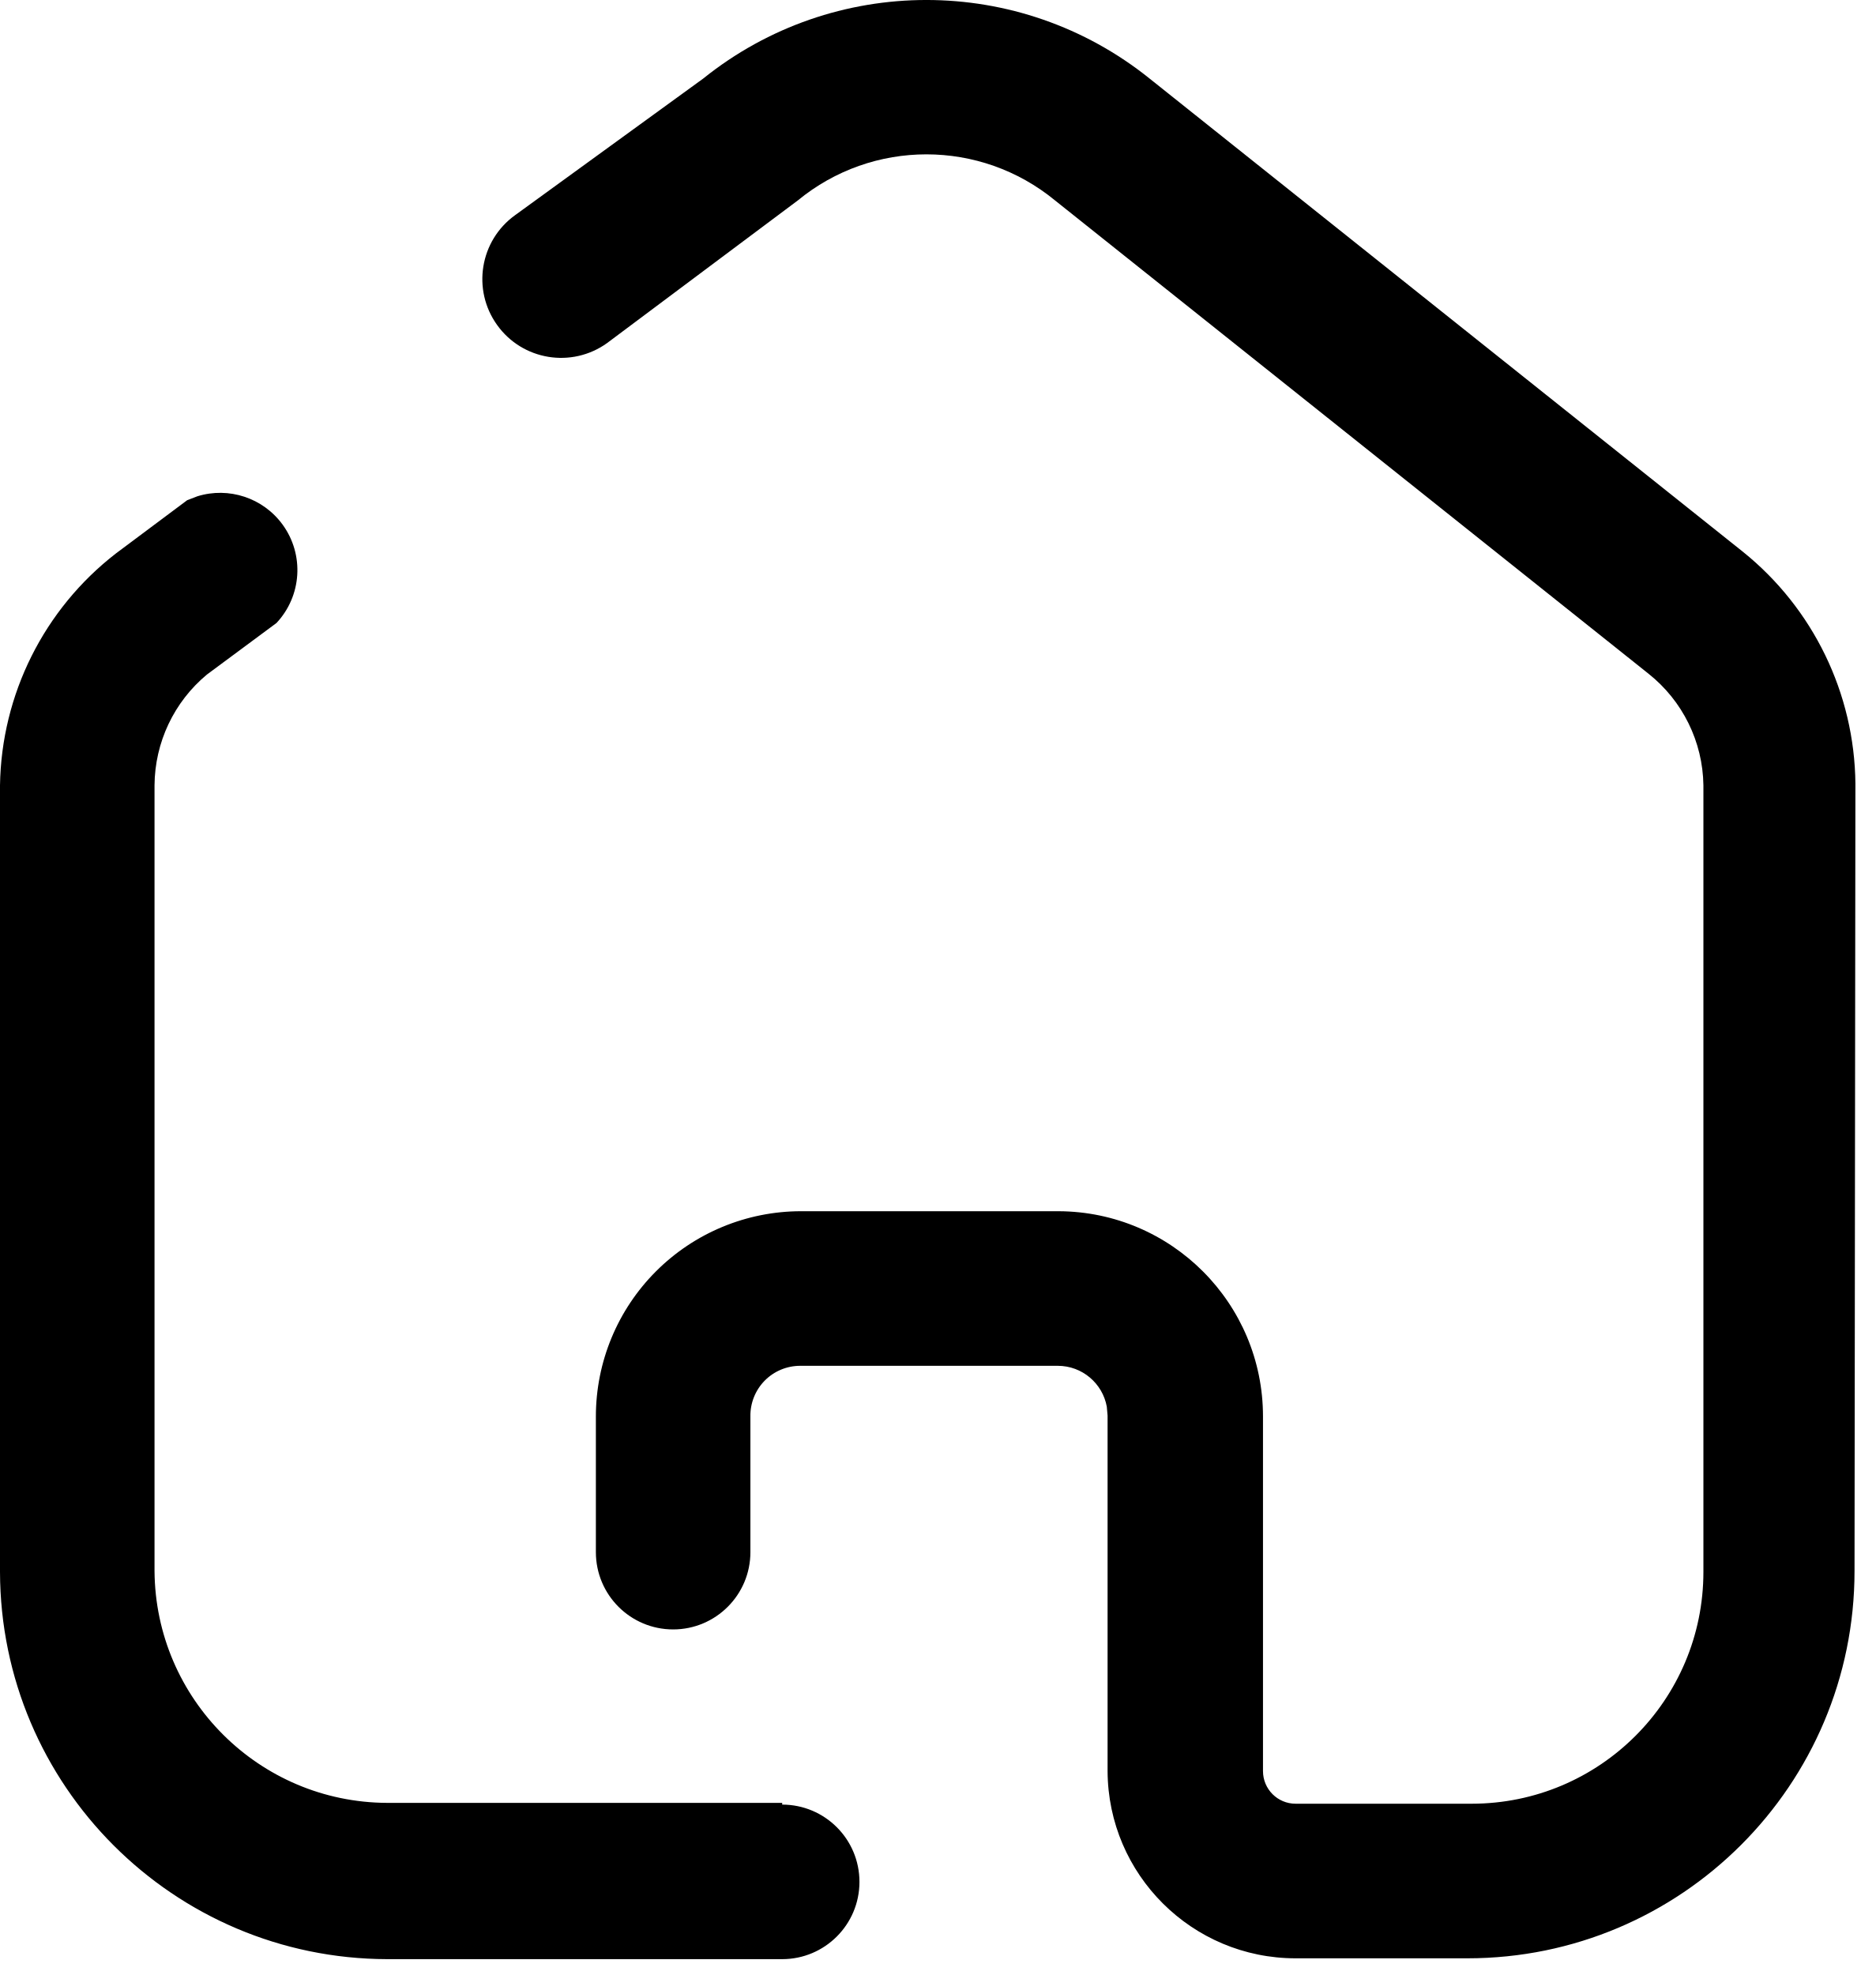
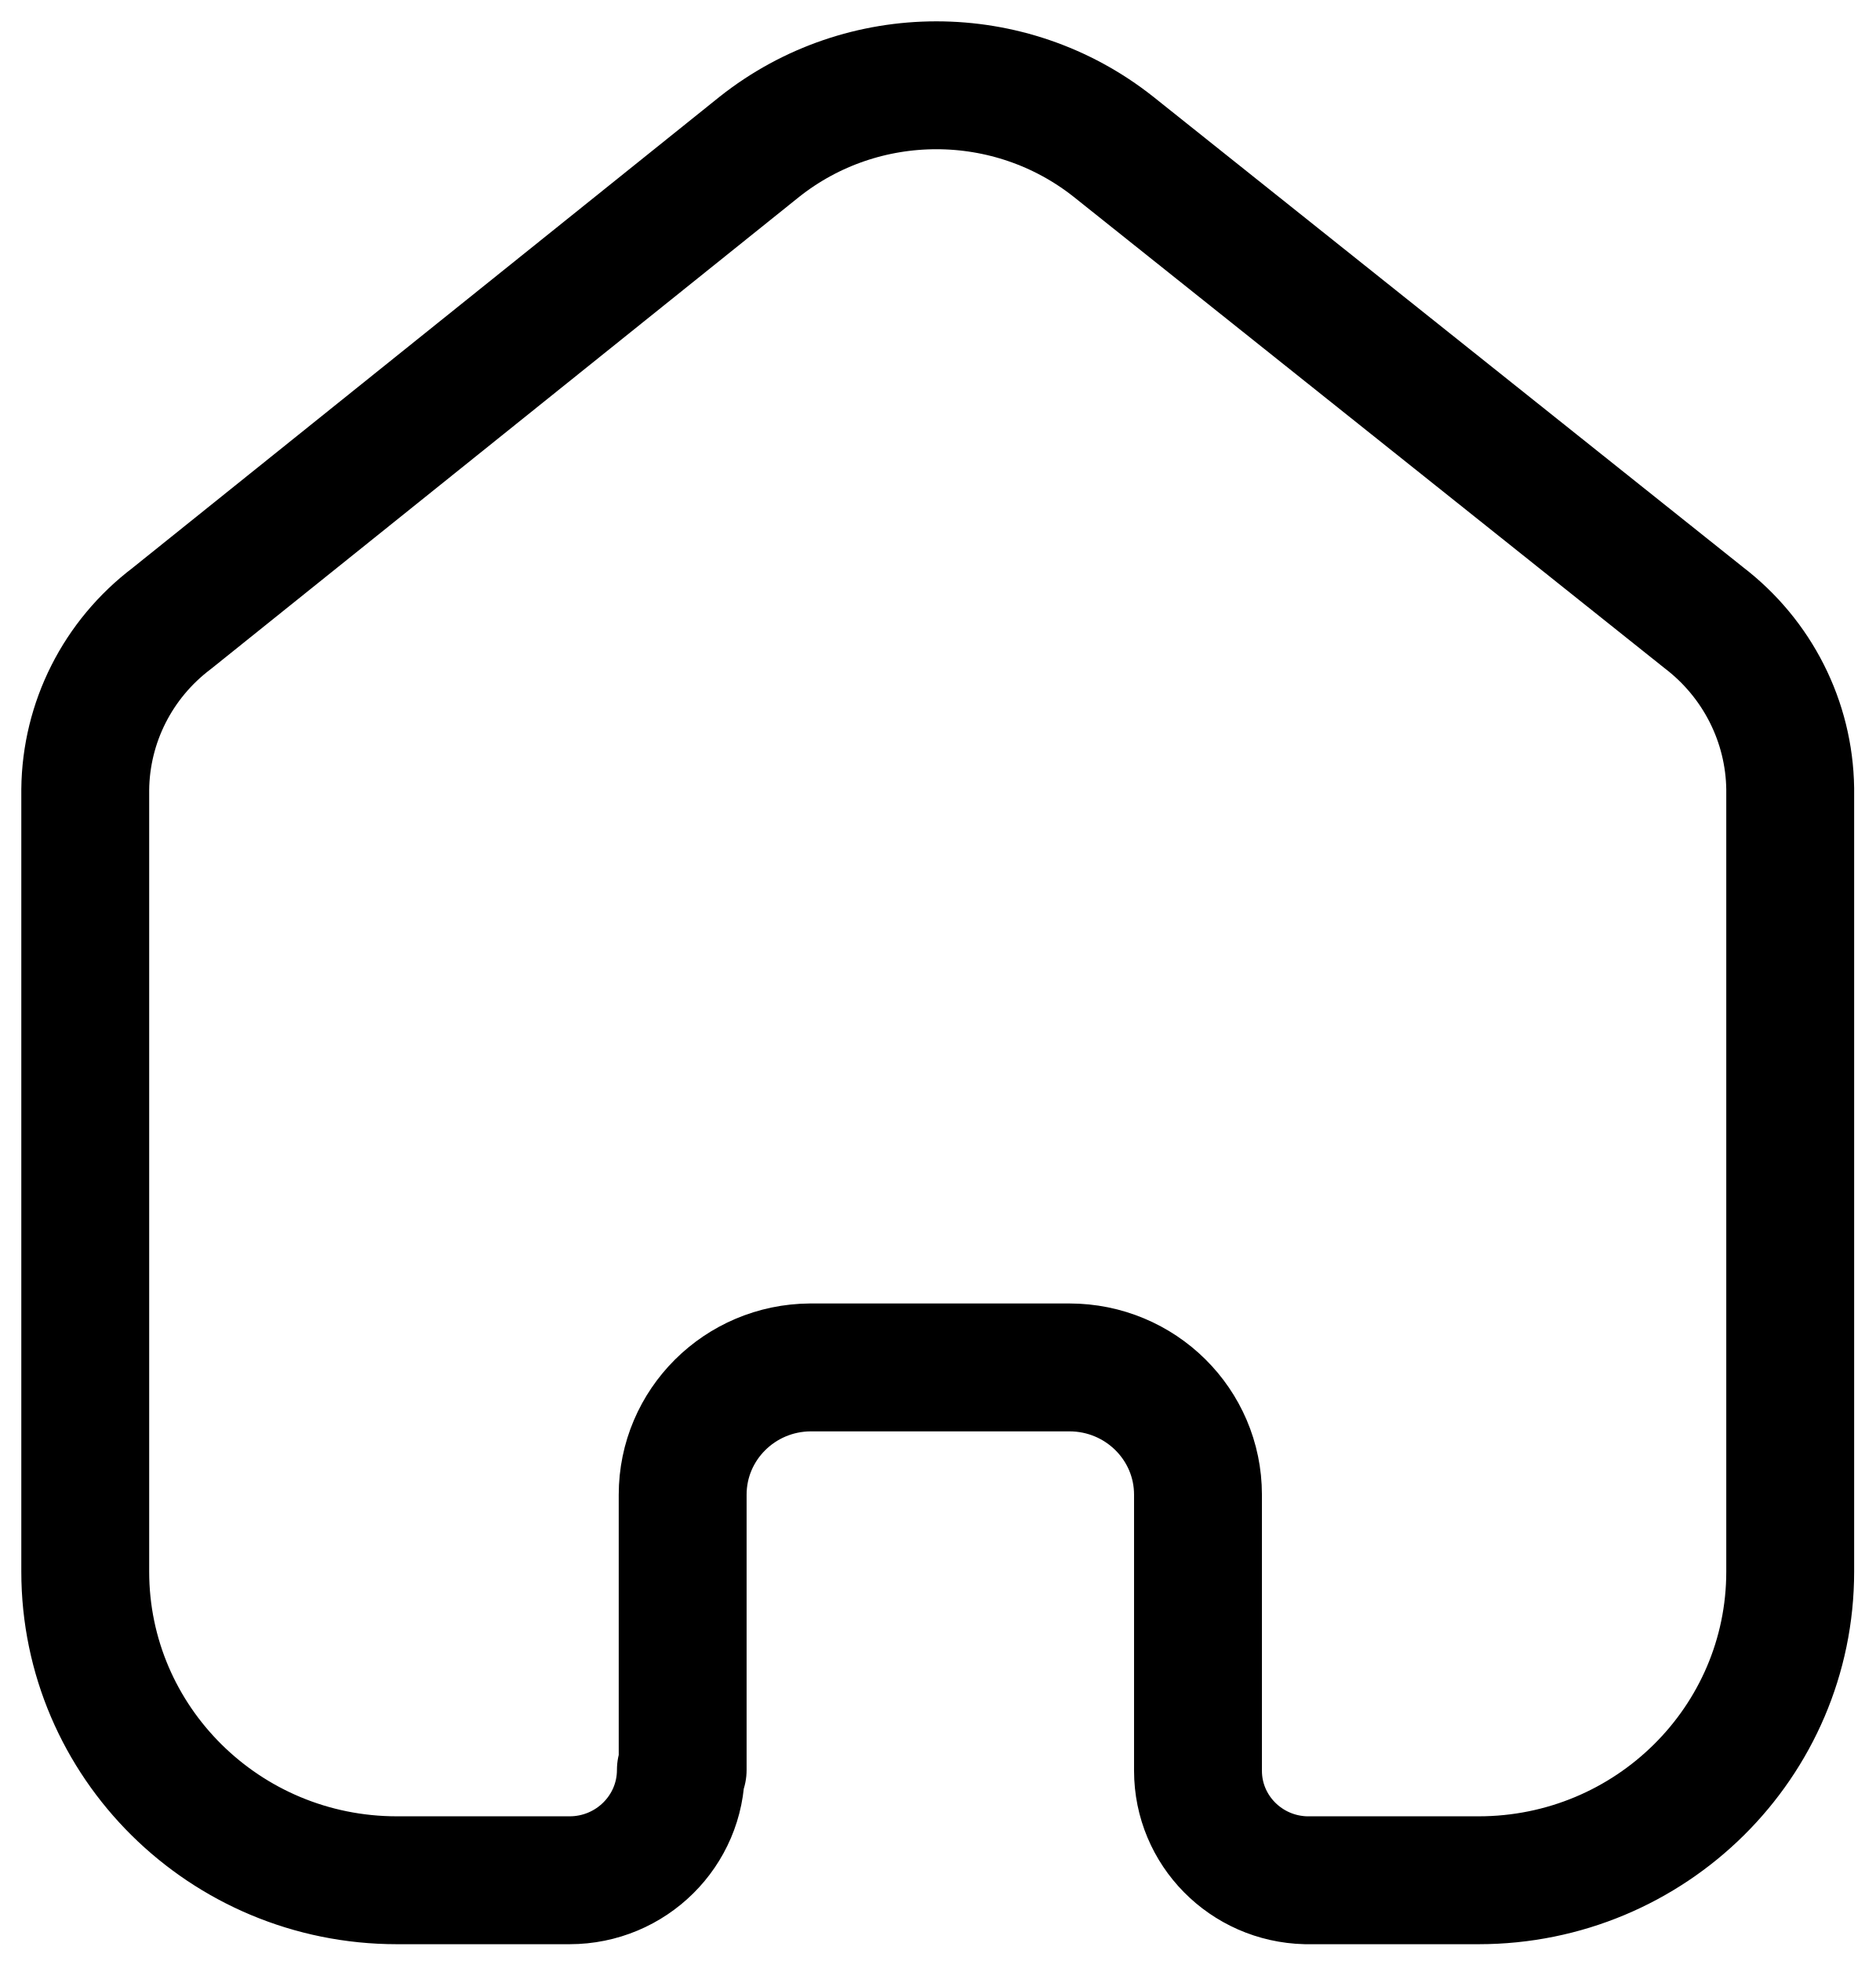
- <svg xmlns="http://www.w3.org/2000/svg" width="38" height="40" viewBox="0 0 38 40" fill="none">
-   <path d="M3.999 10.051C4.63 9.856 5.327 10.079 5.725 10.626C6.167 11.234 6.114 12.07 5.6 12.618L4.191 13.662C3.524 14.216 3.136 15.037 3.13 15.905V31.818C3.149 34.41 5.251 36.504 7.843 36.514H15.844V36.549C16.708 36.549 17.409 37.249 17.409 38.114C17.409 38.978 16.708 39.679 15.844 39.679H7.843C3.516 39.669 0.01 36.163 0 31.835V15.905C0.028 14.064 0.892 12.336 2.348 11.209L3.791 10.131L3.999 10.051ZM14.243 1.592C16.884 -0.531 20.646 -0.531 23.287 1.592L35.304 11.175C36.728 12.32 37.564 14.043 37.583 15.87L37.565 31.818C37.565 36.15 34.054 39.662 29.722 39.662H26.244C24.147 39.662 22.444 37.967 22.435 35.87V28.67L22.419 28.489C22.333 28.018 21.921 27.662 21.426 27.662H16.209C15.938 27.662 15.679 27.77 15.489 27.963C15.3 28.156 15.195 28.417 15.2 28.688V31.436C15.2 32.3 14.499 33.001 13.635 33.001C12.77 33.001 12.07 32.3 12.07 31.436V28.688C12.07 27.585 12.508 26.528 13.287 25.749C14.066 24.969 15.124 24.531 16.226 24.531H21.444C23.732 24.541 25.583 26.399 25.583 28.688V35.87C25.583 36.235 25.878 36.531 26.244 36.531H29.809C32.402 36.531 34.504 34.429 34.504 31.835V15.905C34.492 15.023 34.083 14.193 33.391 13.644L21.374 4.062C19.858 2.814 17.672 2.814 16.157 4.062L12.296 6.949C11.58 7.462 10.583 7.299 10.07 6.583C9.556 5.868 9.719 4.871 10.435 4.357L14.243 1.592Z" fill="black" />
+ <svg xmlns="http://www.w3.org/2000/svg" width="22" height="23" viewBox="0 0 22 23" fill="none">
+   <path d="M8.008 20.759V17.531C8.008 16.71 8.677 16.043 9.506 16.038H12.544C13.378 16.038 14.053 16.706 14.053 17.531V20.769C14.053 21.466 14.615 22.036 15.319 22.053H17.344C19.363 22.053 21 20.432 21 18.433V9.25C20.989 8.464 20.616 7.726 19.987 7.245L13.061 1.721C11.847 0.76 10.122 0.76 8.909 1.721L2.013 7.255C1.381 7.734 1.008 8.473 1 9.26V18.433C1 20.432 2.637 22.053 4.656 22.053H6.681C7.402 22.053 7.987 21.474 7.987 20.759" stroke="black" stroke-width="1.5" stroke-linecap="round" stroke-linejoin="round" />
</svg>
